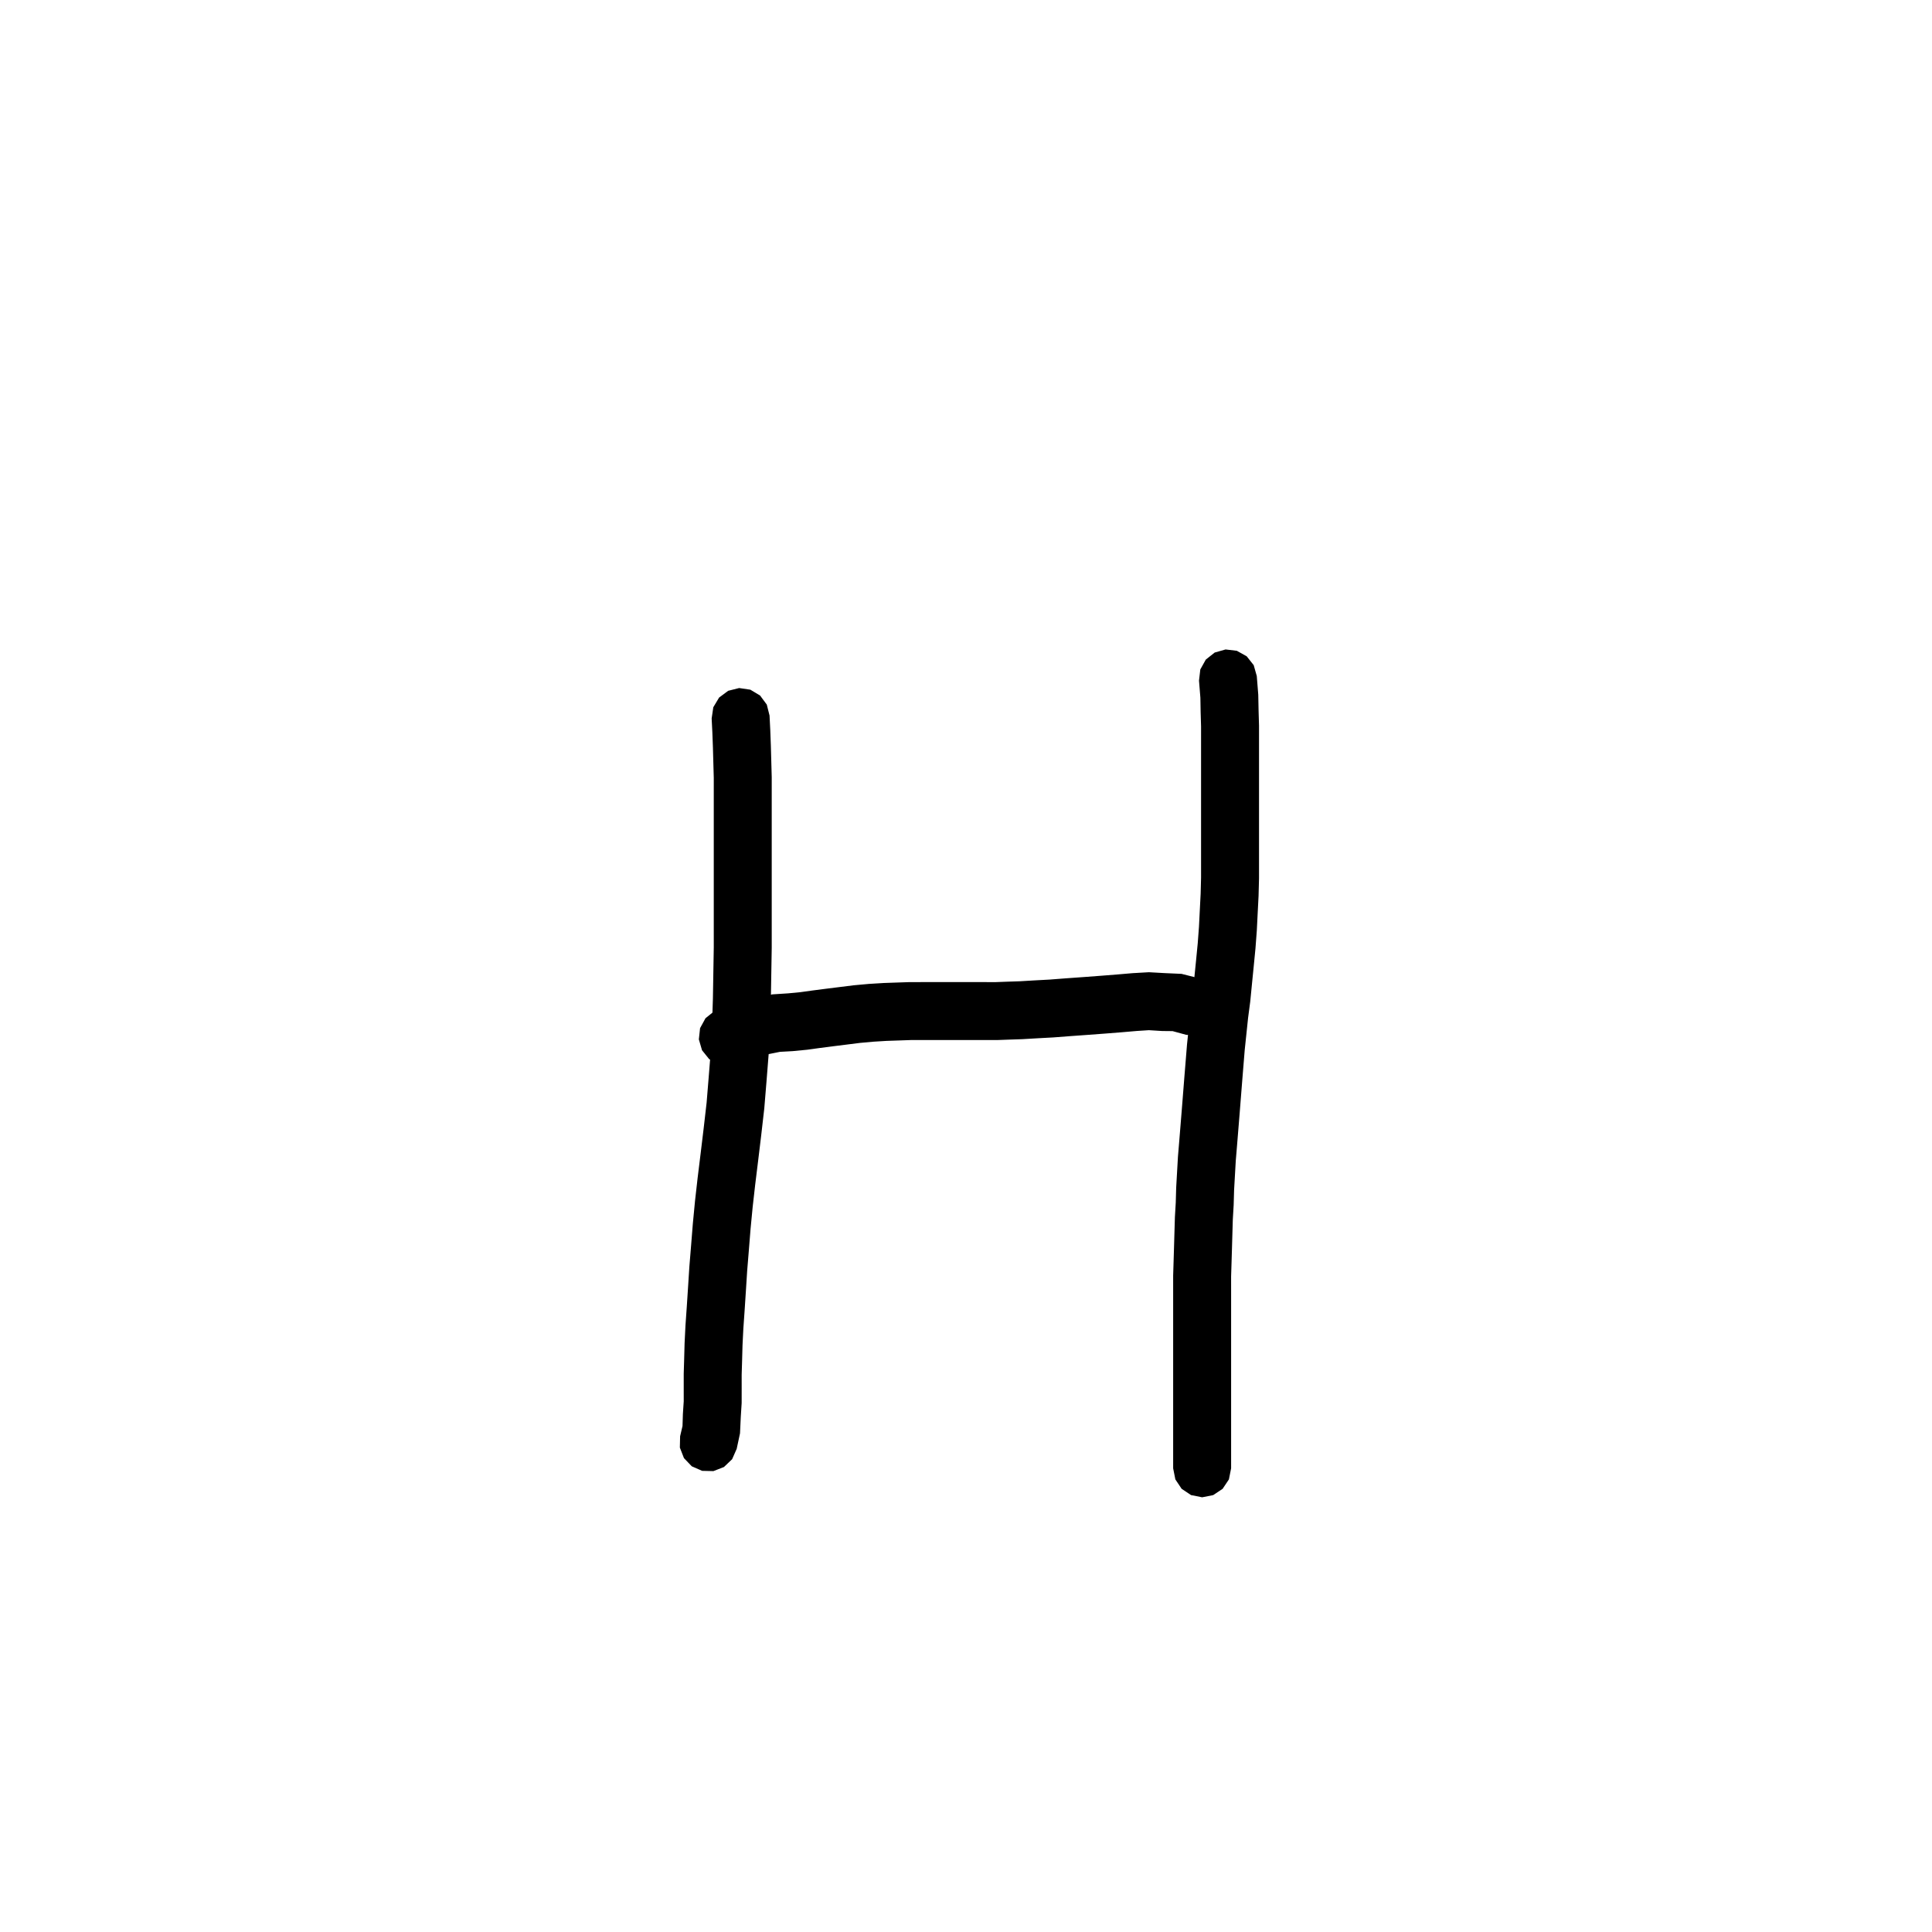
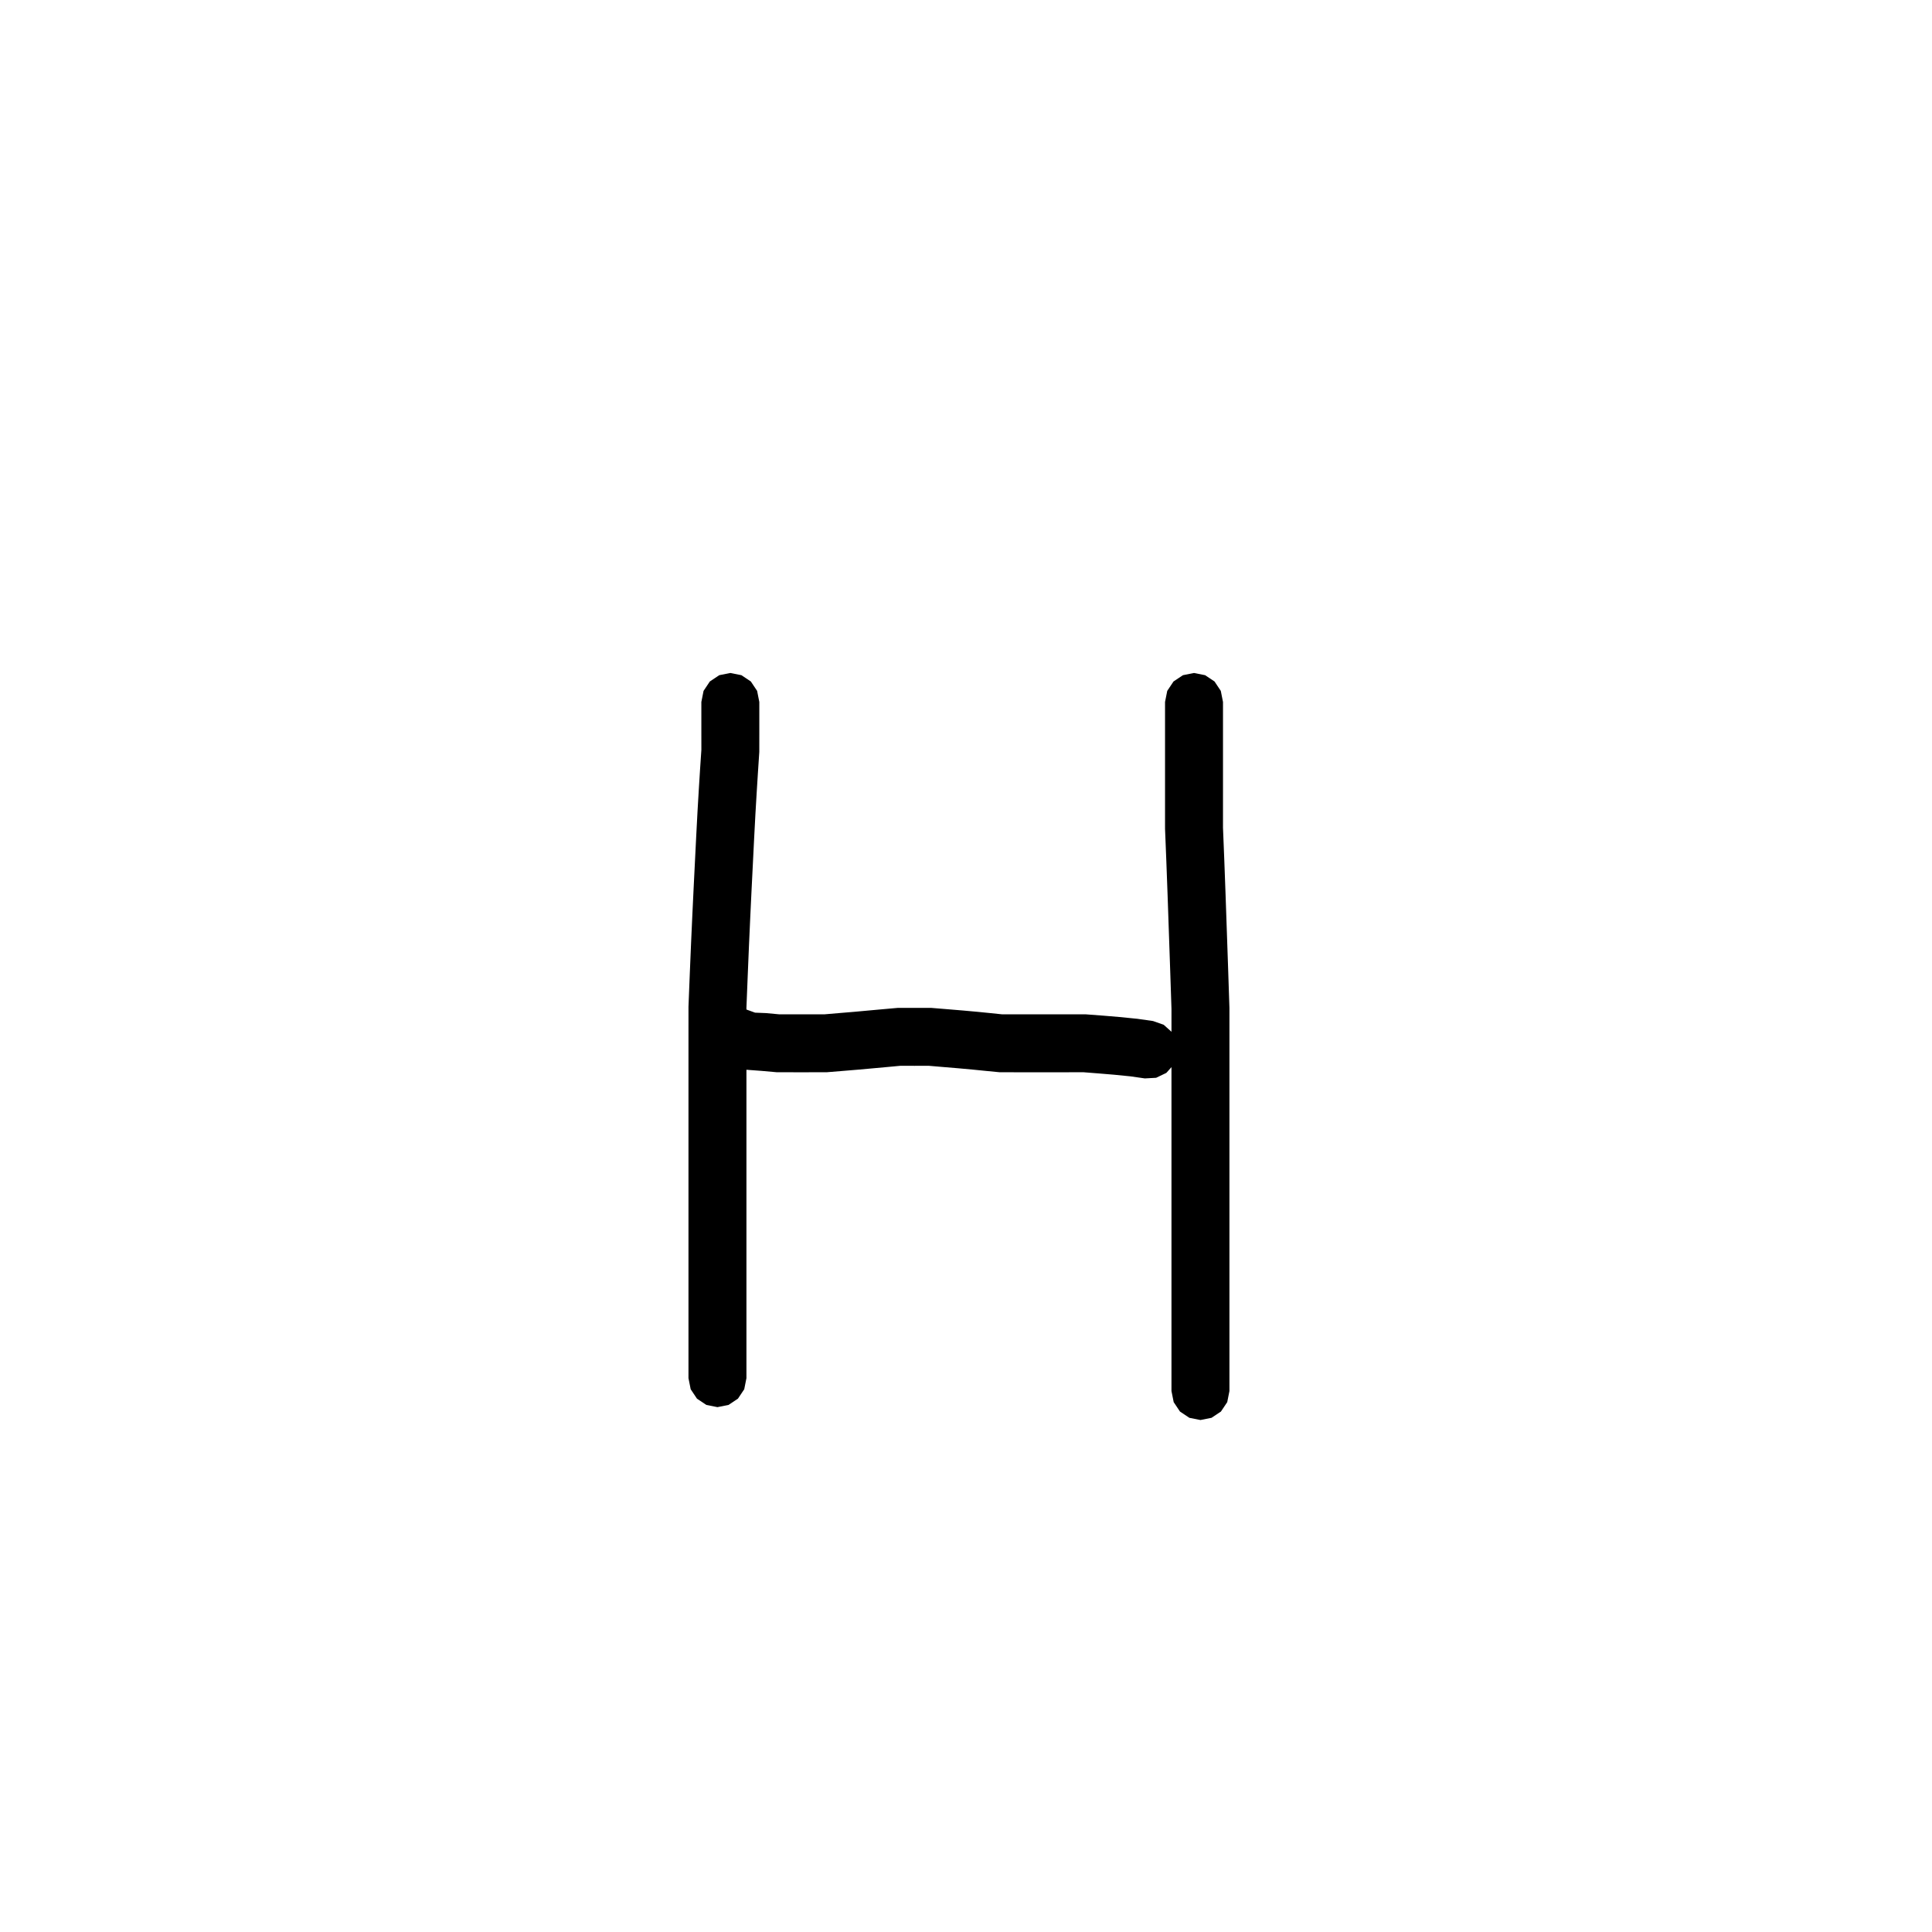
<svg xmlns="http://www.w3.org/2000/svg" viewBox="0 0 300 300" width="300" height="300">
-   <path d="M 110.506 111.558 L 110.615 113.751 L 110.702 116.08 L 110.768 118.458 L 110.834 120.797 L 110.833 123.067 L 110.833 125.533 L 110.833 127.933 L 110.833 130.533 L 110.833 133.333 L 110.833 136.467 L 110.833 139.8 L 110.833 143.4 L 110.834 147.095 L 110.767 151.058 L 110.701 155.023 L 110.57 159.085 L 110.376 163.113 L 110.048 167.238 L 109.722 171.226 L 109.264 175.208 L 108.8 179.056 L 108.331 182.872 L 107.924 186.464 L 107.584 190.004 L 107.315 193.371 L 107.045 196.673 L 106.843 199.844 L 106.644 202.897 L 106.441 205.796 L 106.303 208.558 L 106.235 211.071 L 106.167 213.332 L 106.167 215.6 L 106.169 217.591 L 106.039 219.566 L 105.98 221.433 L 105.607 223.024 L 105.568 224.779 L 106.204 226.416 L 107.417 227.685 L 109.024 228.393 L 110.779 228.432 L 112.416 227.796 L 113.685 226.583 L 114.393 224.976 L 114.909 222.567 L 115.027 220.034 L 115.164 217.876 L 115.167 215.6 L 115.166 213.468 L 115.231 211.329 L 115.297 208.909 L 115.425 206.337 L 115.623 203.503 L 115.824 200.423 L 116.021 197.327 L 116.285 194.096 L 116.549 190.796 L 116.876 187.402 L 117.269 183.928 L 117.734 180.144 L 118.203 176.259 L 118.678 172.107 L 119.019 167.962 L 119.357 163.687 L 119.563 159.448 L 119.699 155.244 L 119.766 151.208 L 119.833 147.172 L 119.833 143.4 L 119.833 139.8 L 119.833 136.467 L 119.833 133.333 L 119.833 130.533 L 119.833 127.933 L 119.833 125.533 L 119.833 123.067 L 119.833 120.67 L 119.765 118.208 L 119.698 115.787 L 119.607 113.36 L 119.494 111.109 L 119.066 109.406 L 118.019 107.996 L 116.512 107.095 L 114.775 106.839 L 113.072 107.267 L 111.663 108.314 L 110.762 109.821 Z" fill="black" fill-rule="nonzero" />
-   <path d="M 115.082 164.99 L 116.945 163.947 L 118.847 163.776 L 121.115 163.329 L 123.084 163.22 L 125.321 163.003 L 127.328 162.727 L 129.367 162.464 L 131.491 162.199 L 133.548 161.941 L 135.607 161.754 L 137.684 161.628 L 139.555 161.564 L 141.411 161.499 L 143.267 161.5 L 145.267 161.5 L 147.2 161.5 L 149.133 161.5 L 151 161.5 L 152.933 161.5 L 154.817 161.499 L 156.691 161.431 L 158.744 161.362 L 161.053 161.226 L 163.562 161.09 L 166.199 160.888 L 168.995 160.688 L 171.678 160.487 L 174.235 160.285 L 176.53 160.088 L 178.4 159.967 L 180.461 160.095 L 182.079 160.112 L 184.197 160.688 L 185.95 160.791 L 187.609 160.215 L 188.921 159.049 L 189.688 157.469 L 189.791 155.716 L 189.215 154.058 L 188.049 152.745 L 186.469 151.979 L 183.476 151.221 L 180.872 151.105 L 178.4 150.967 L 175.87 151.112 L 173.498 151.315 L 170.988 151.513 L 168.338 151.712 L 165.534 151.912 L 162.971 152.11 L 160.547 152.24 L 158.323 152.372 L 156.376 152.436 L 154.65 152.501 L 152.933 152.5 L 151 152.5 L 149.133 152.5 L 147.2 152.5 L 145.267 152.5 L 143.267 152.5 L 141.256 152.501 L 139.245 152.569 L 137.249 152.639 L 134.927 152.78 L 132.585 152.993 L 130.375 153.268 L 128.233 153.536 L 126.139 153.806 L 124.279 154.064 L 122.383 154.247 L 119.951 154.404 L 117.419 154.89 L 114.166 155.387 L 110.918 157.01 L 109.55 158.111 L 108.707 159.651 L 108.517 161.396 L 109.01 163.082 L 110.111 164.45 L 111.651 165.293 L 113.396 165.483 Z" fill="black" fill-rule="nonzero" />
-   <path d="M 186.181 105.692 L 186.395 108.345 L 186.435 110.575 L 186.5 112.8 L 186.5 114.933 L 186.5 116.933 L 186.5 119.133 L 186.5 121.267 L 186.5 123.4 L 186.5 125.6 L 186.5 127.6 L 186.5 129.533 L 186.5 131.667 L 186.5 134 L 186.5 136.273 L 186.437 138.76 L 186.306 141.306 L 186.175 143.919 L 185.983 146.479 L 185.722 149.158 L 185.455 151.824 L 185.196 154.491 L 184.865 157.004 L 184.591 159.596 L 184.319 162.182 L 184.115 164.703 L 183.914 167.174 L 183.714 169.713 L 183.514 172.241 L 183.315 174.703 L 183.115 177.165 L 182.911 179.617 L 182.774 182.01 L 182.637 184.407 L 182.571 186.738 L 182.438 189.002 L 182.369 191.336 L 182.302 193.668 L 182.235 195.862 L 182.167 198.063 L 182.167 200.267 L 182.167 202.333 L 182.167 204.333 L 182.167 206.267 L 182.167 208.133 L 182.167 209.933 L 182.167 211.867 L 182.167 213.867 L 182.167 215.933 L 182.167 218.133 L 182.167 220.4 L 182.167 222.8 L 182.167 225.111 L 182.167 228 L 182.509 229.722 L 183.485 231.182 L 184.945 232.157 L 186.667 232.5 L 188.389 232.157 L 189.849 231.182 L 190.824 229.722 L 191.167 228 L 191.167 225.111 L 191.167 222.8 L 191.167 220.4 L 191.167 218.133 L 191.167 215.933 L 191.167 213.867 L 191.167 211.867 L 191.167 209.933 L 191.167 208.133 L 191.167 206.267 L 191.167 204.333 L 191.167 202.333 L 191.167 200.267 L 191.166 198.204 L 191.231 196.138 L 191.298 193.932 L 191.365 191.597 L 191.429 189.398 L 191.562 187.129 L 191.629 184.793 L 191.759 182.523 L 191.889 180.249 L 192.085 177.902 L 192.285 175.43 L 192.486 172.959 L 192.686 170.421 L 192.886 167.892 L 193.085 165.43 L 193.281 163.018 L 193.542 160.538 L 193.802 158.063 L 194.138 155.509 L 194.412 152.709 L 194.678 150.042 L 194.95 147.254 L 195.158 144.481 L 195.294 141.761 L 195.43 139.106 L 195.5 136.394 L 195.5 134 L 195.5 131.667 L 195.5 129.533 L 195.5 127.6 L 195.5 125.6 L 195.5 123.4 L 195.5 121.267 L 195.5 119.133 L 195.5 116.933 L 195.5 114.933 L 195.5 112.666 L 195.432 110.359 L 195.383 107.878 L 195.152 104.974 L 194.674 103.285 L 193.585 101.908 L 192.052 101.052 L 190.308 100.848 L 188.619 101.326 L 187.241 102.415 L 186.385 103.948 Z" fill="black" fill-rule="nonzero" />
+   <path d="M 108.906 109 L 108.906 111.333 L 108.906 114 L 108.909 116.439 L 108.716 119.31 L 108.514 122.528 L 108.313 125.95 L 108.112 129.77 L 107.912 133.775 L 107.712 137.781 L 107.511 141.991 L 107.311 146.405 L 107.11 151.216 L 106.907 156.313 L 106.906 161.8 L 106.906 167 L 106.906 172.6 L 106.906 178 L 106.906 182.8 L 106.906 187.8 L 106.906 192.8 L 106.906 197.2 L 106.906 201.2 L 106.906 205.2 L 106.906 208.2 L 106.906 210.6 L 106.906 212.667 L 106.906 214 L 107.249 215.722 L 108.224 217.182 L 109.684 218.157 L 111.406 218.5 L 113.128 218.157 L 114.588 217.182 L 115.564 215.722 L 115.906 214 L 115.906 212.667 L 115.906 210.6 L 115.906 208.2 L 115.906 205.2 L 115.906 201.2 L 115.906 197.2 L 115.906 192.8 L 115.906 187.8 L 115.906 182.8 L 115.906 178 L 115.906 172.6 L 115.906 167 L 115.906 161.8 L 115.905 156.487 L 116.103 151.584 L 116.302 146.795 L 116.501 142.409 L 116.701 138.219 L 116.901 134.225 L 117.1 130.23 L 117.299 126.45 L 117.498 123.072 L 117.697 119.89 L 117.903 116.761 L 117.906 114 L 117.906 111.333 L 117.906 109 L 117.564 107.278 L 116.588 105.818 L 115.128 104.843 L 113.406 104.5 L 111.684 104.843 L 110.224 105.818 L 109.249 107.278 Z" fill="black" fill-rule="nonzero" />
+   <path d="M 112.983 165.269 L 115.564 166.087 L 118.266 166.287 L 120.611 166.496 L 123.206 166.5 L 125.606 166.5 L 128.386 166.496 L 130.98 166.284 L 133.396 166.083 L 135.614 165.882 L 137.814 165.682 L 139.802 165.496 L 142.006 165.5 L 144.219 165.496 L 146.433 165.684 L 148.816 165.883 L 150.98 166.08 L 152.958 166.278 L 155.182 166.494 L 157.406 166.5 L 159.406 166.5 L 161.606 166.5 L 163.806 166.5 L 166.006 166.5 L 168.226 166.496 L 170.647 166.686 L 172.994 166.881 L 175.537 167.135 L 177.77 167.455 L 179.523 167.359 L 181.106 166.6 L 182.278 165.293 L 182.861 163.636 L 182.765 161.883 L 182.006 160.3 L 180.699 159.128 L 179.043 158.545 L 176.609 158.199 L 173.819 157.919 L 171.365 157.714 L 168.586 157.504 L 166.006 157.5 L 163.806 157.5 L 161.606 157.5 L 159.406 157.5 L 157.406 157.5 L 155.631 157.506 L 153.854 157.322 L 151.833 157.12 L 149.596 156.917 L 147.18 156.716 L 144.594 156.504 L 142.006 156.5 L 139.411 156.504 L 136.999 156.718 L 134.799 156.918 L 132.616 157.117 L 130.233 157.316 L 128.026 157.504 L 125.606 157.5 L 123.206 157.5 L 121.002 157.504 L 118.946 157.313 L 117.248 157.246 L 115.829 156.731 L 114.087 156.511 L 112.394 156.975 L 111.007 158.052 L 110.137 159.577 L 109.918 161.319 L 110.381 163.012 L 111.458 164.4 Z" fill="black" fill-rule="nonzero" />
+   <path d="M 180.906 109 L 180.906 113.333 L 180.906 118.2 L 180.906 123.2 L 180.907 128.687 L 181.11 133.773 L 181.309 139.161 L 181.509 144.955 L 181.709 150.752 L 181.907 156.674 L 181.906 162.8 L 181.906 169 L 181.906 175.2 L 181.906 181.6 L 181.906 188 L 181.906 194 L 181.906 199.8 L 181.906 204.8 L 181.906 208.8 L 181.906 211.8 L 181.906 214.667 L 181.906 216 L 182.249 217.722 L 183.224 219.182 L 184.684 220.157 L 186.406 220.5 L 188.128 220.157 L 189.588 219.182 L 190.564 217.722 L 190.906 216 L 190.906 214.667 L 190.906 211.8 L 190.906 208.8 L 190.906 204.8 L 190.906 199.8 L 190.906 194 L 190.906 188 L 190.906 181.6 L 190.906 175.2 L 190.906 169 L 190.906 162.8 L 190.906 156.526 L 190.704 150.448 L 190.504 144.645 L 190.303 138.839 L 190.103 133.427 L 189.905 128.513 L 189.906 123.2 L 189.906 118.2 L 189.906 113.333 L 189.906 109 L 189.564 107.278 L 188.588 105.818 L 187.128 104.843 L 185.406 104.5 L 183.684 104.843 L 182.224 105.818 L 181.249 107.278 Z" fill="black" fill-rule="nonzero" />
</svg>
